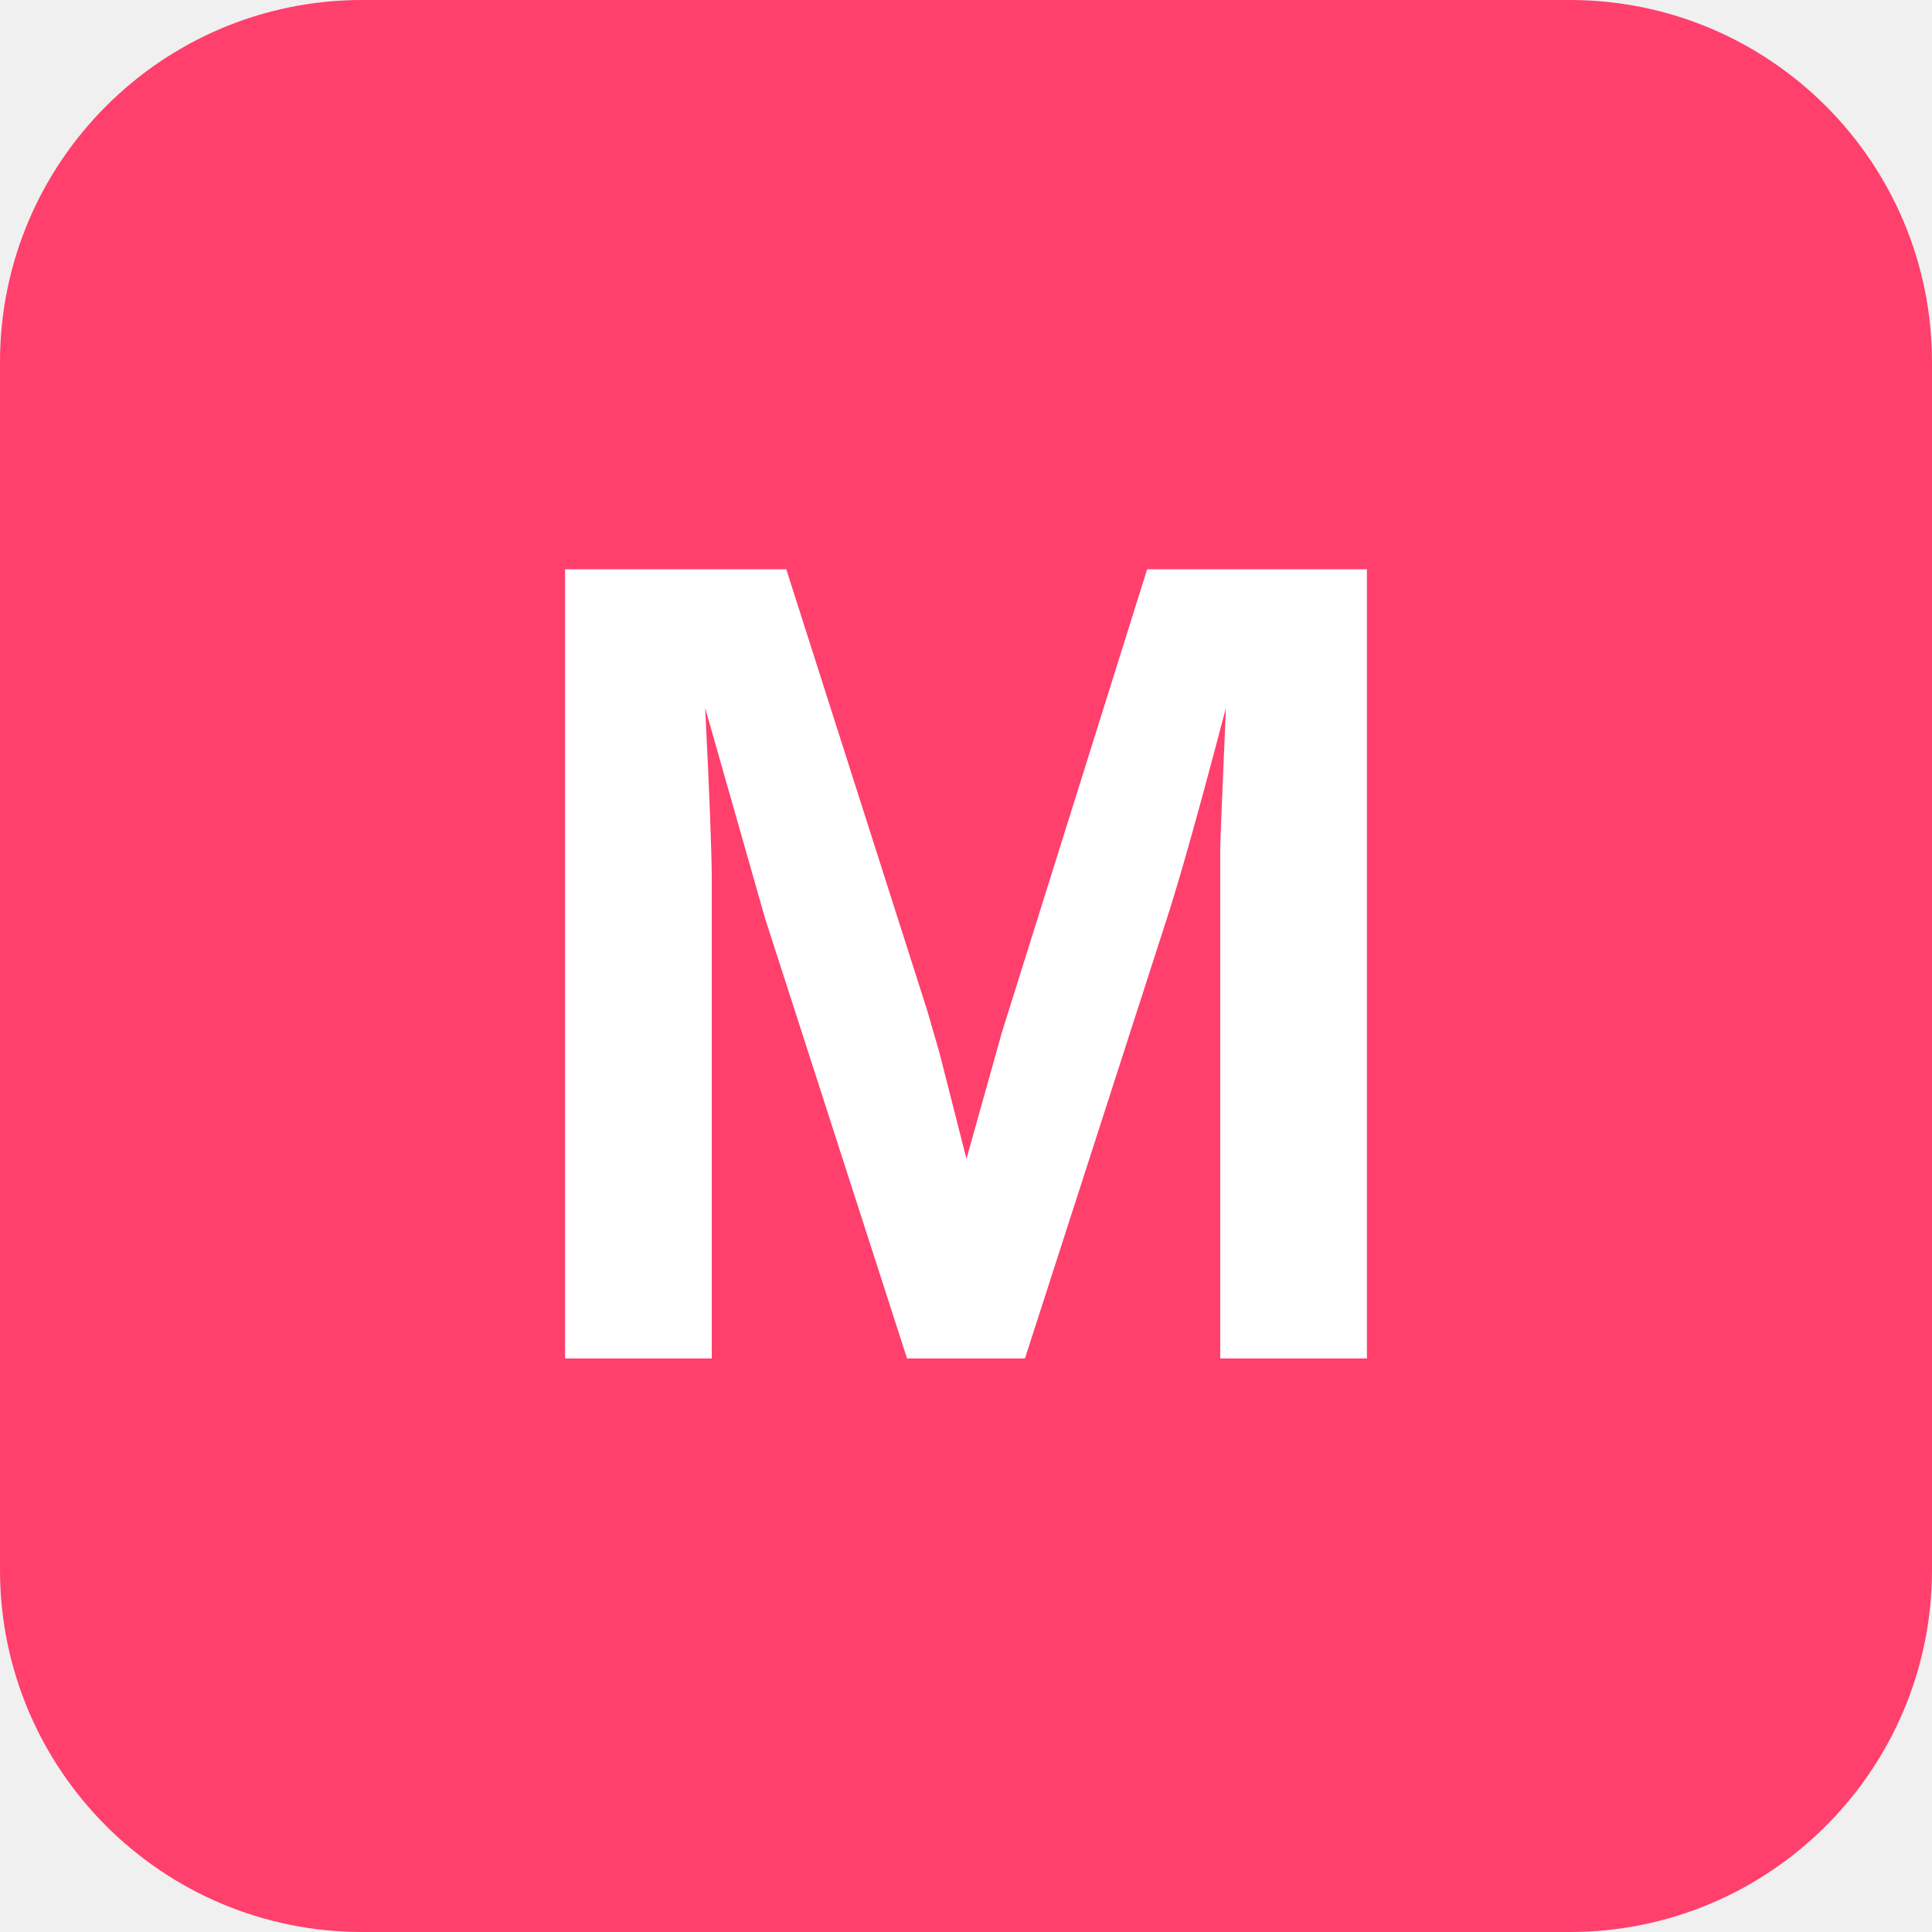
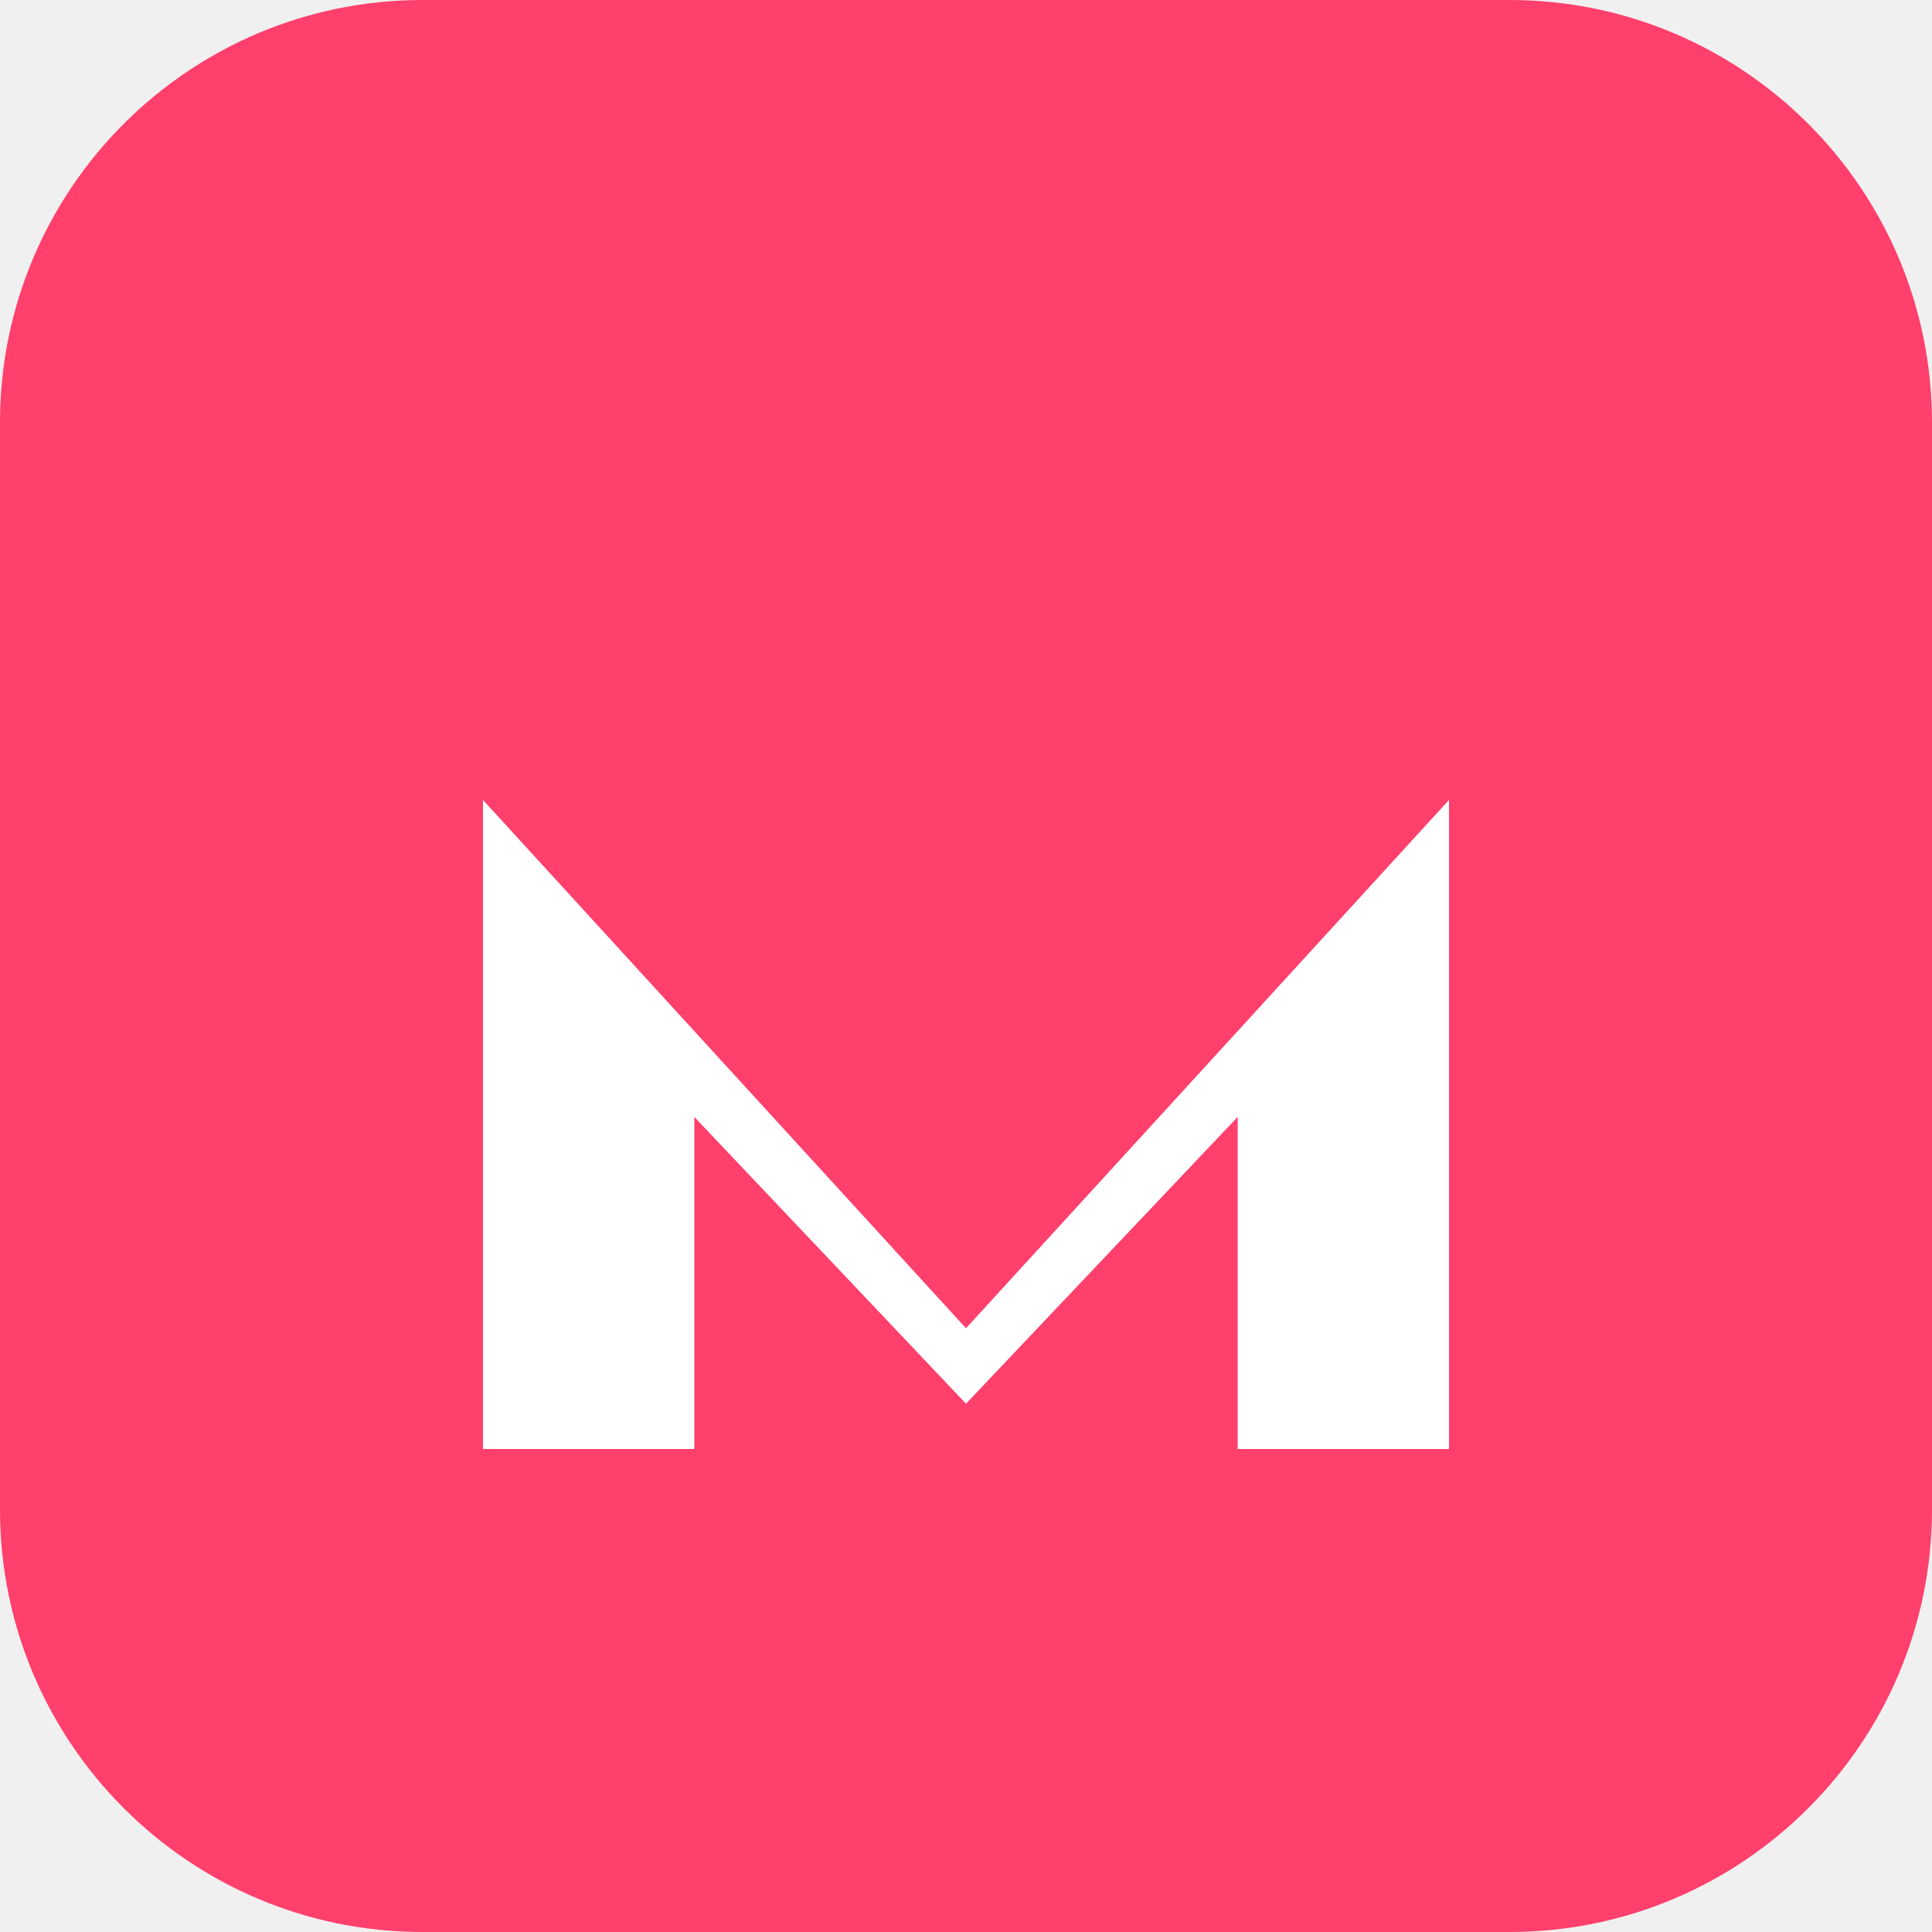
<svg xmlns="http://www.w3.org/2000/svg" viewBox="0 0 64 64" width="64" height="64">
-   <rect width="64" height="64" rx="12" fill="#ff3f6c" />
-   <text x="32" y="45" font-family="Arial,Helvetica,sans-serif" font-weight="bold" font-size="38" fill="#fff" text-anchor="middle">M</text>
+   <rect width="64" height="64" rx="14" fill="#ff3f6c" />
+   <path d="M16 48V26.5L32 44l16-17.5V48h-7V37l-9 9.5L23 37v11h-7z" fill="#fff" />
</svg>
